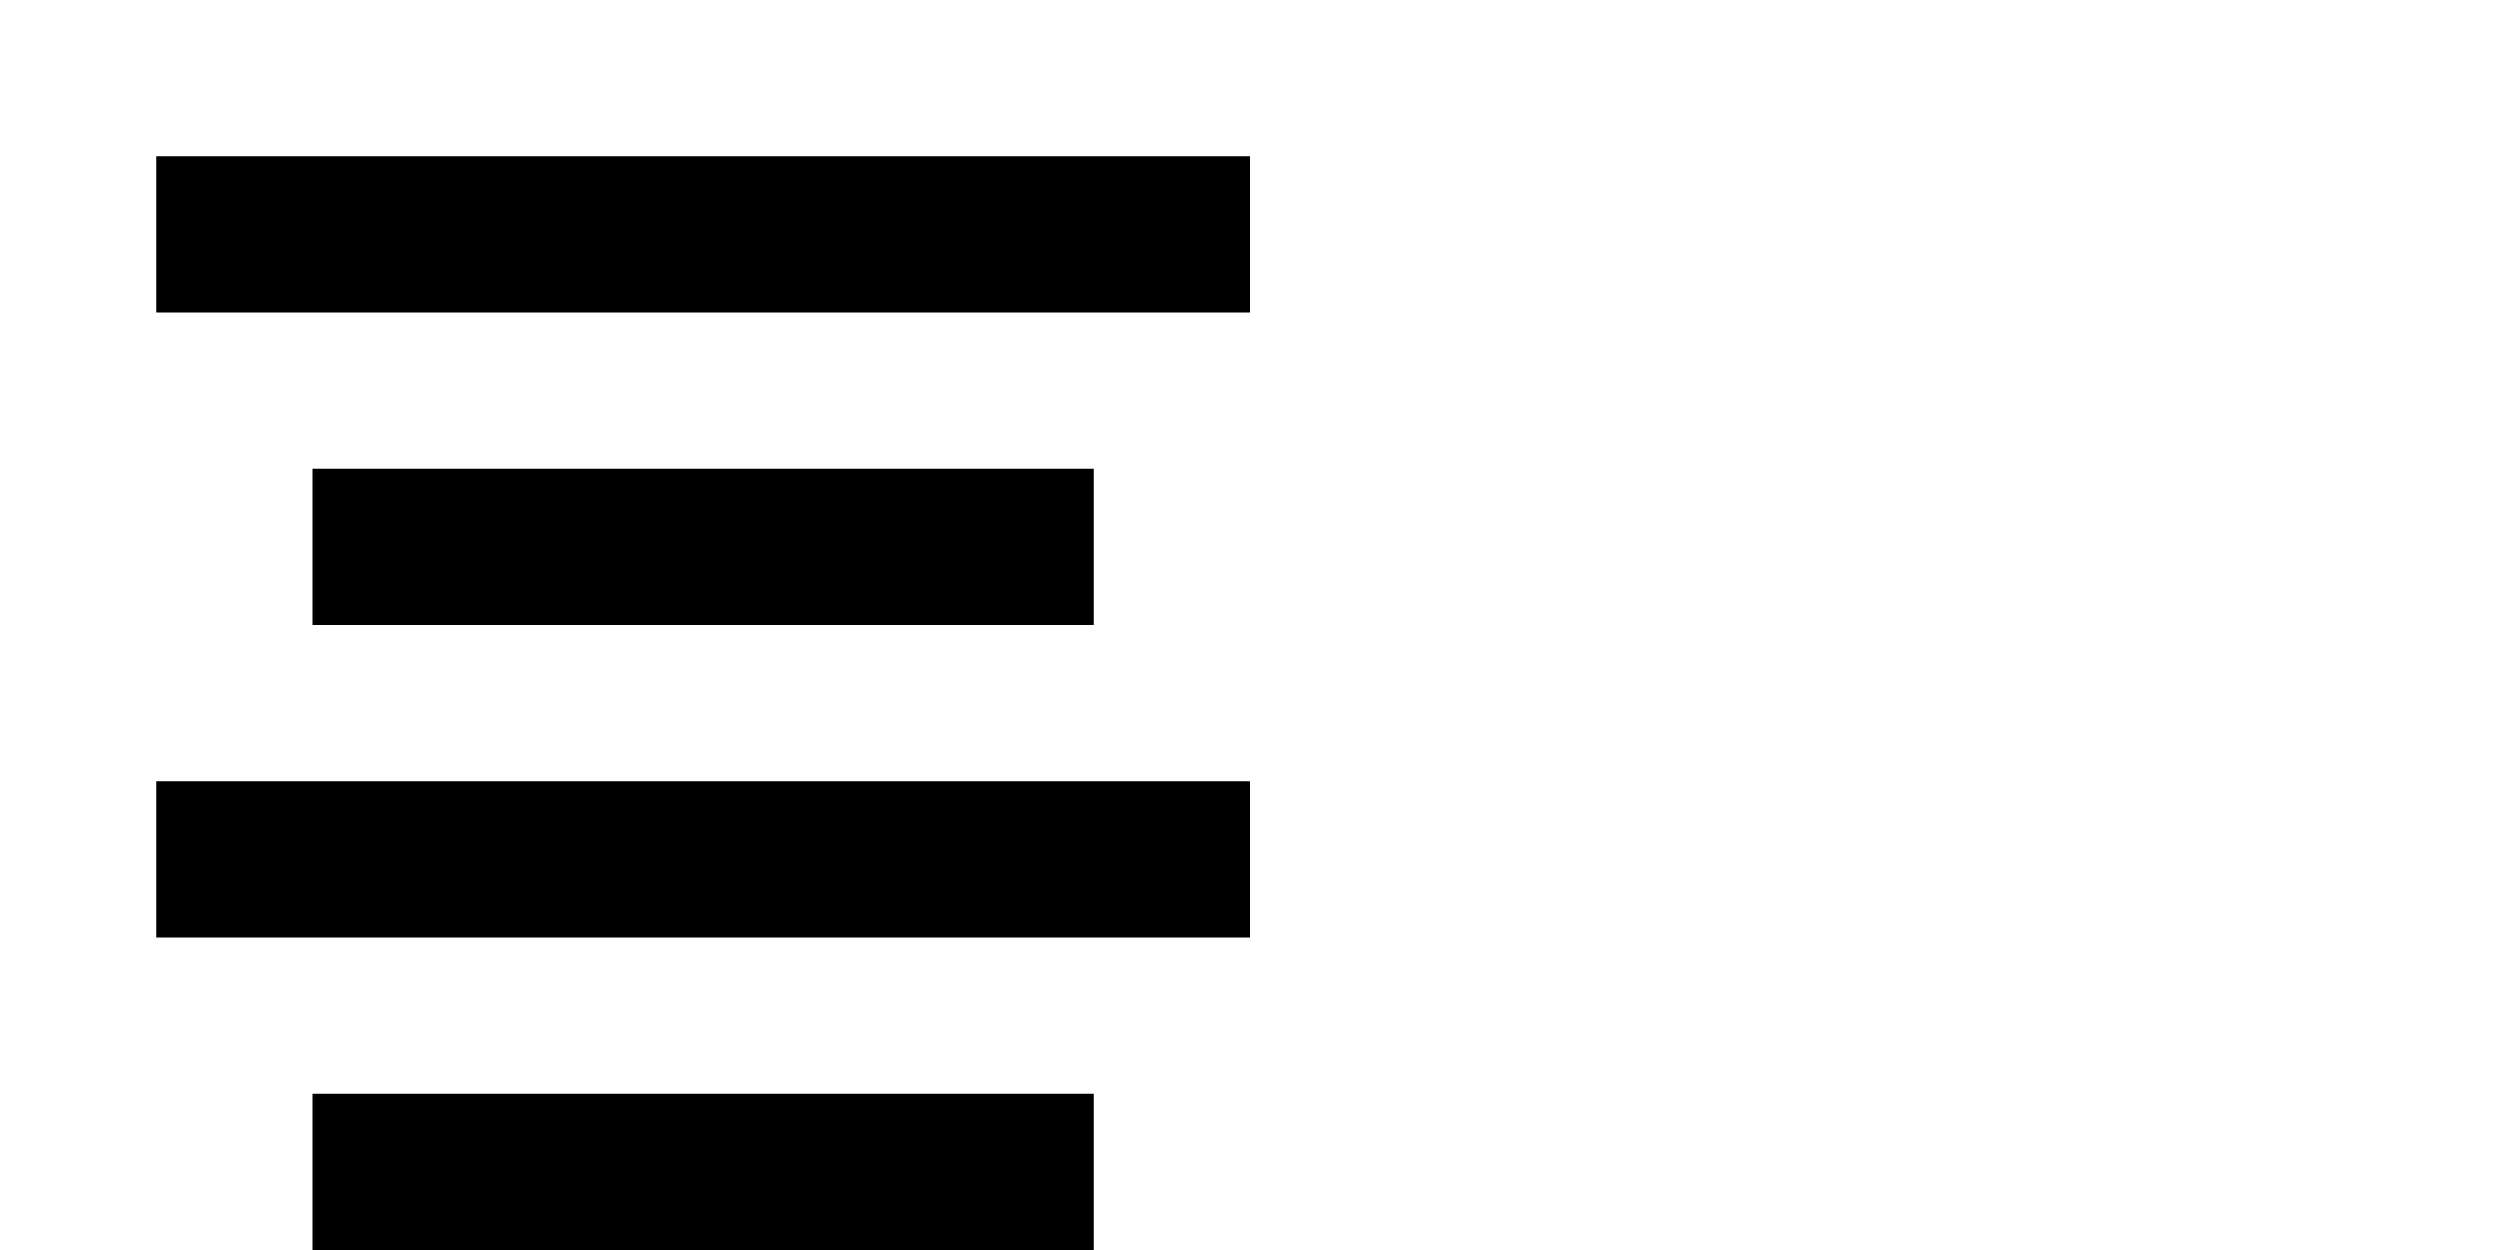
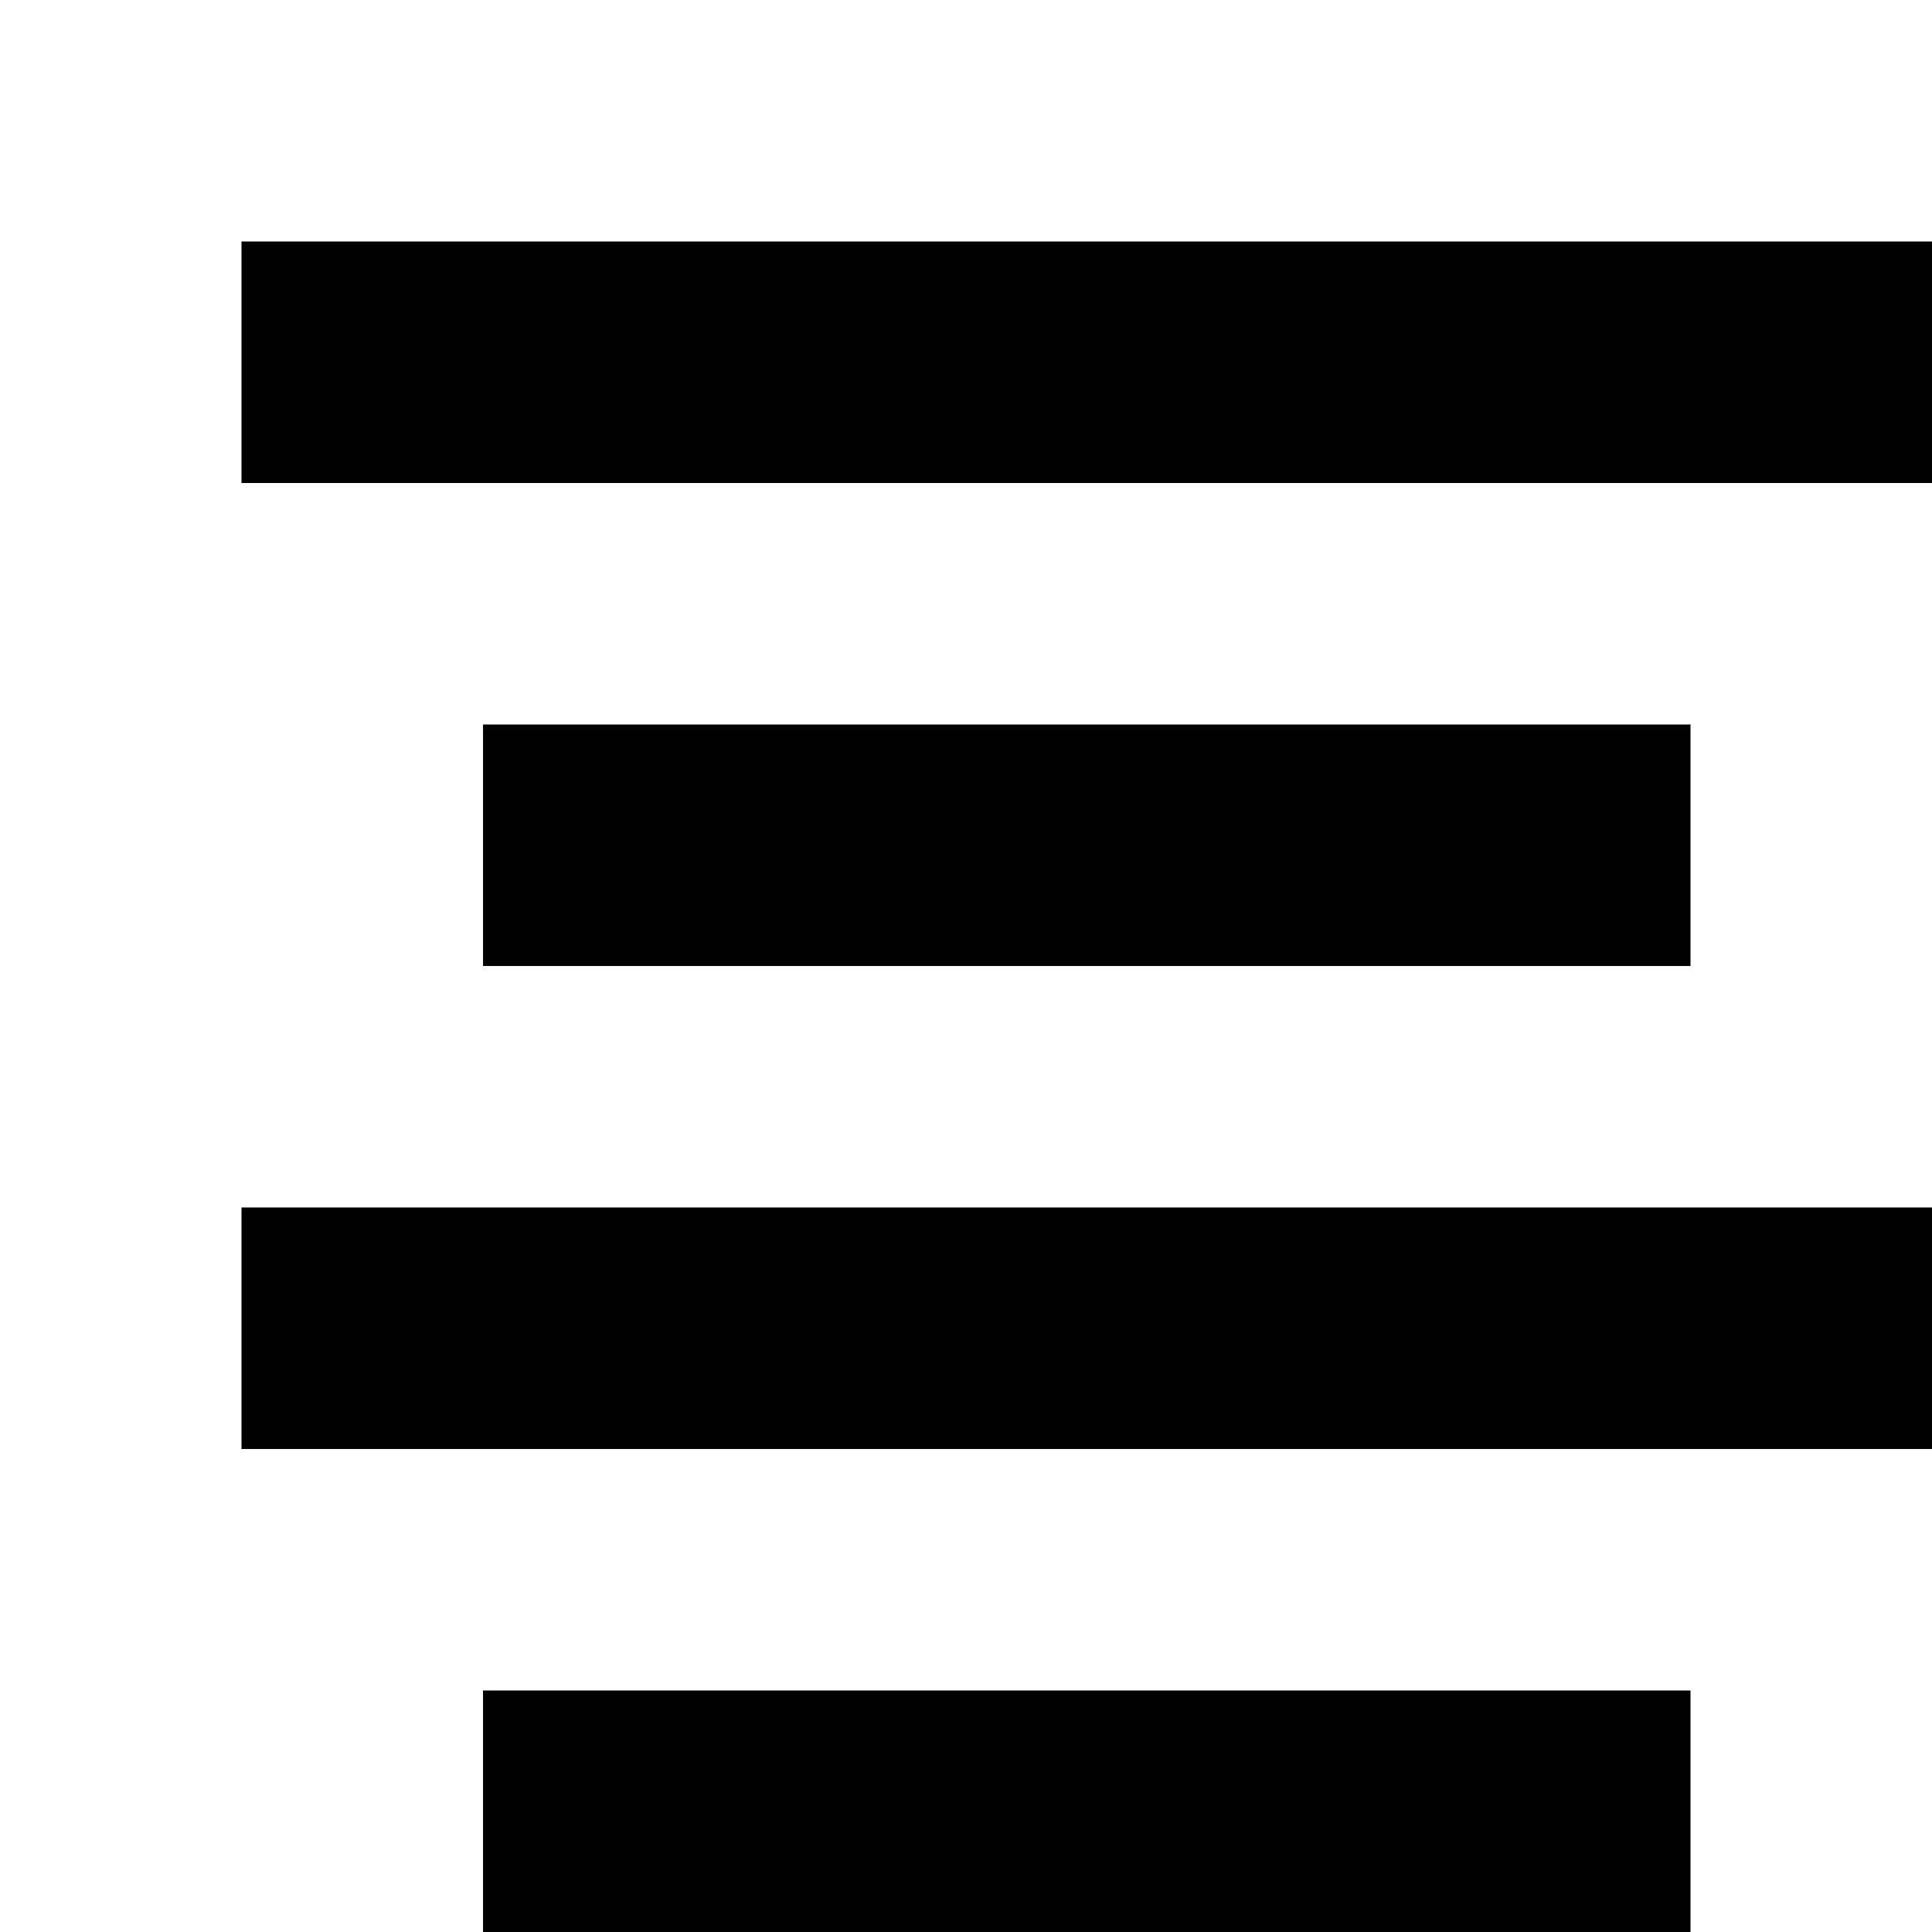
- <svg xmlns="http://www.w3.org/2000/svg" width="32" height="16" version="1.1">
+ <svg xmlns="http://www.w3.org/2000/svg" width="16" height="16" version="1.1">
  <g>
    <path fill-rule="evenodd" d="M2,12 L2,14 L12,14 L12,12 L2,12 Z M2,4 L2,6 L12,6 L12,4 L2,4 Z M0,10 L14,10 L14,8 L0,8 L0,10 Z M0,0 L0,2 L14,2 L14,0 L0,0 Z" transform="translate(2 2)" />
  </g>
</svg>
